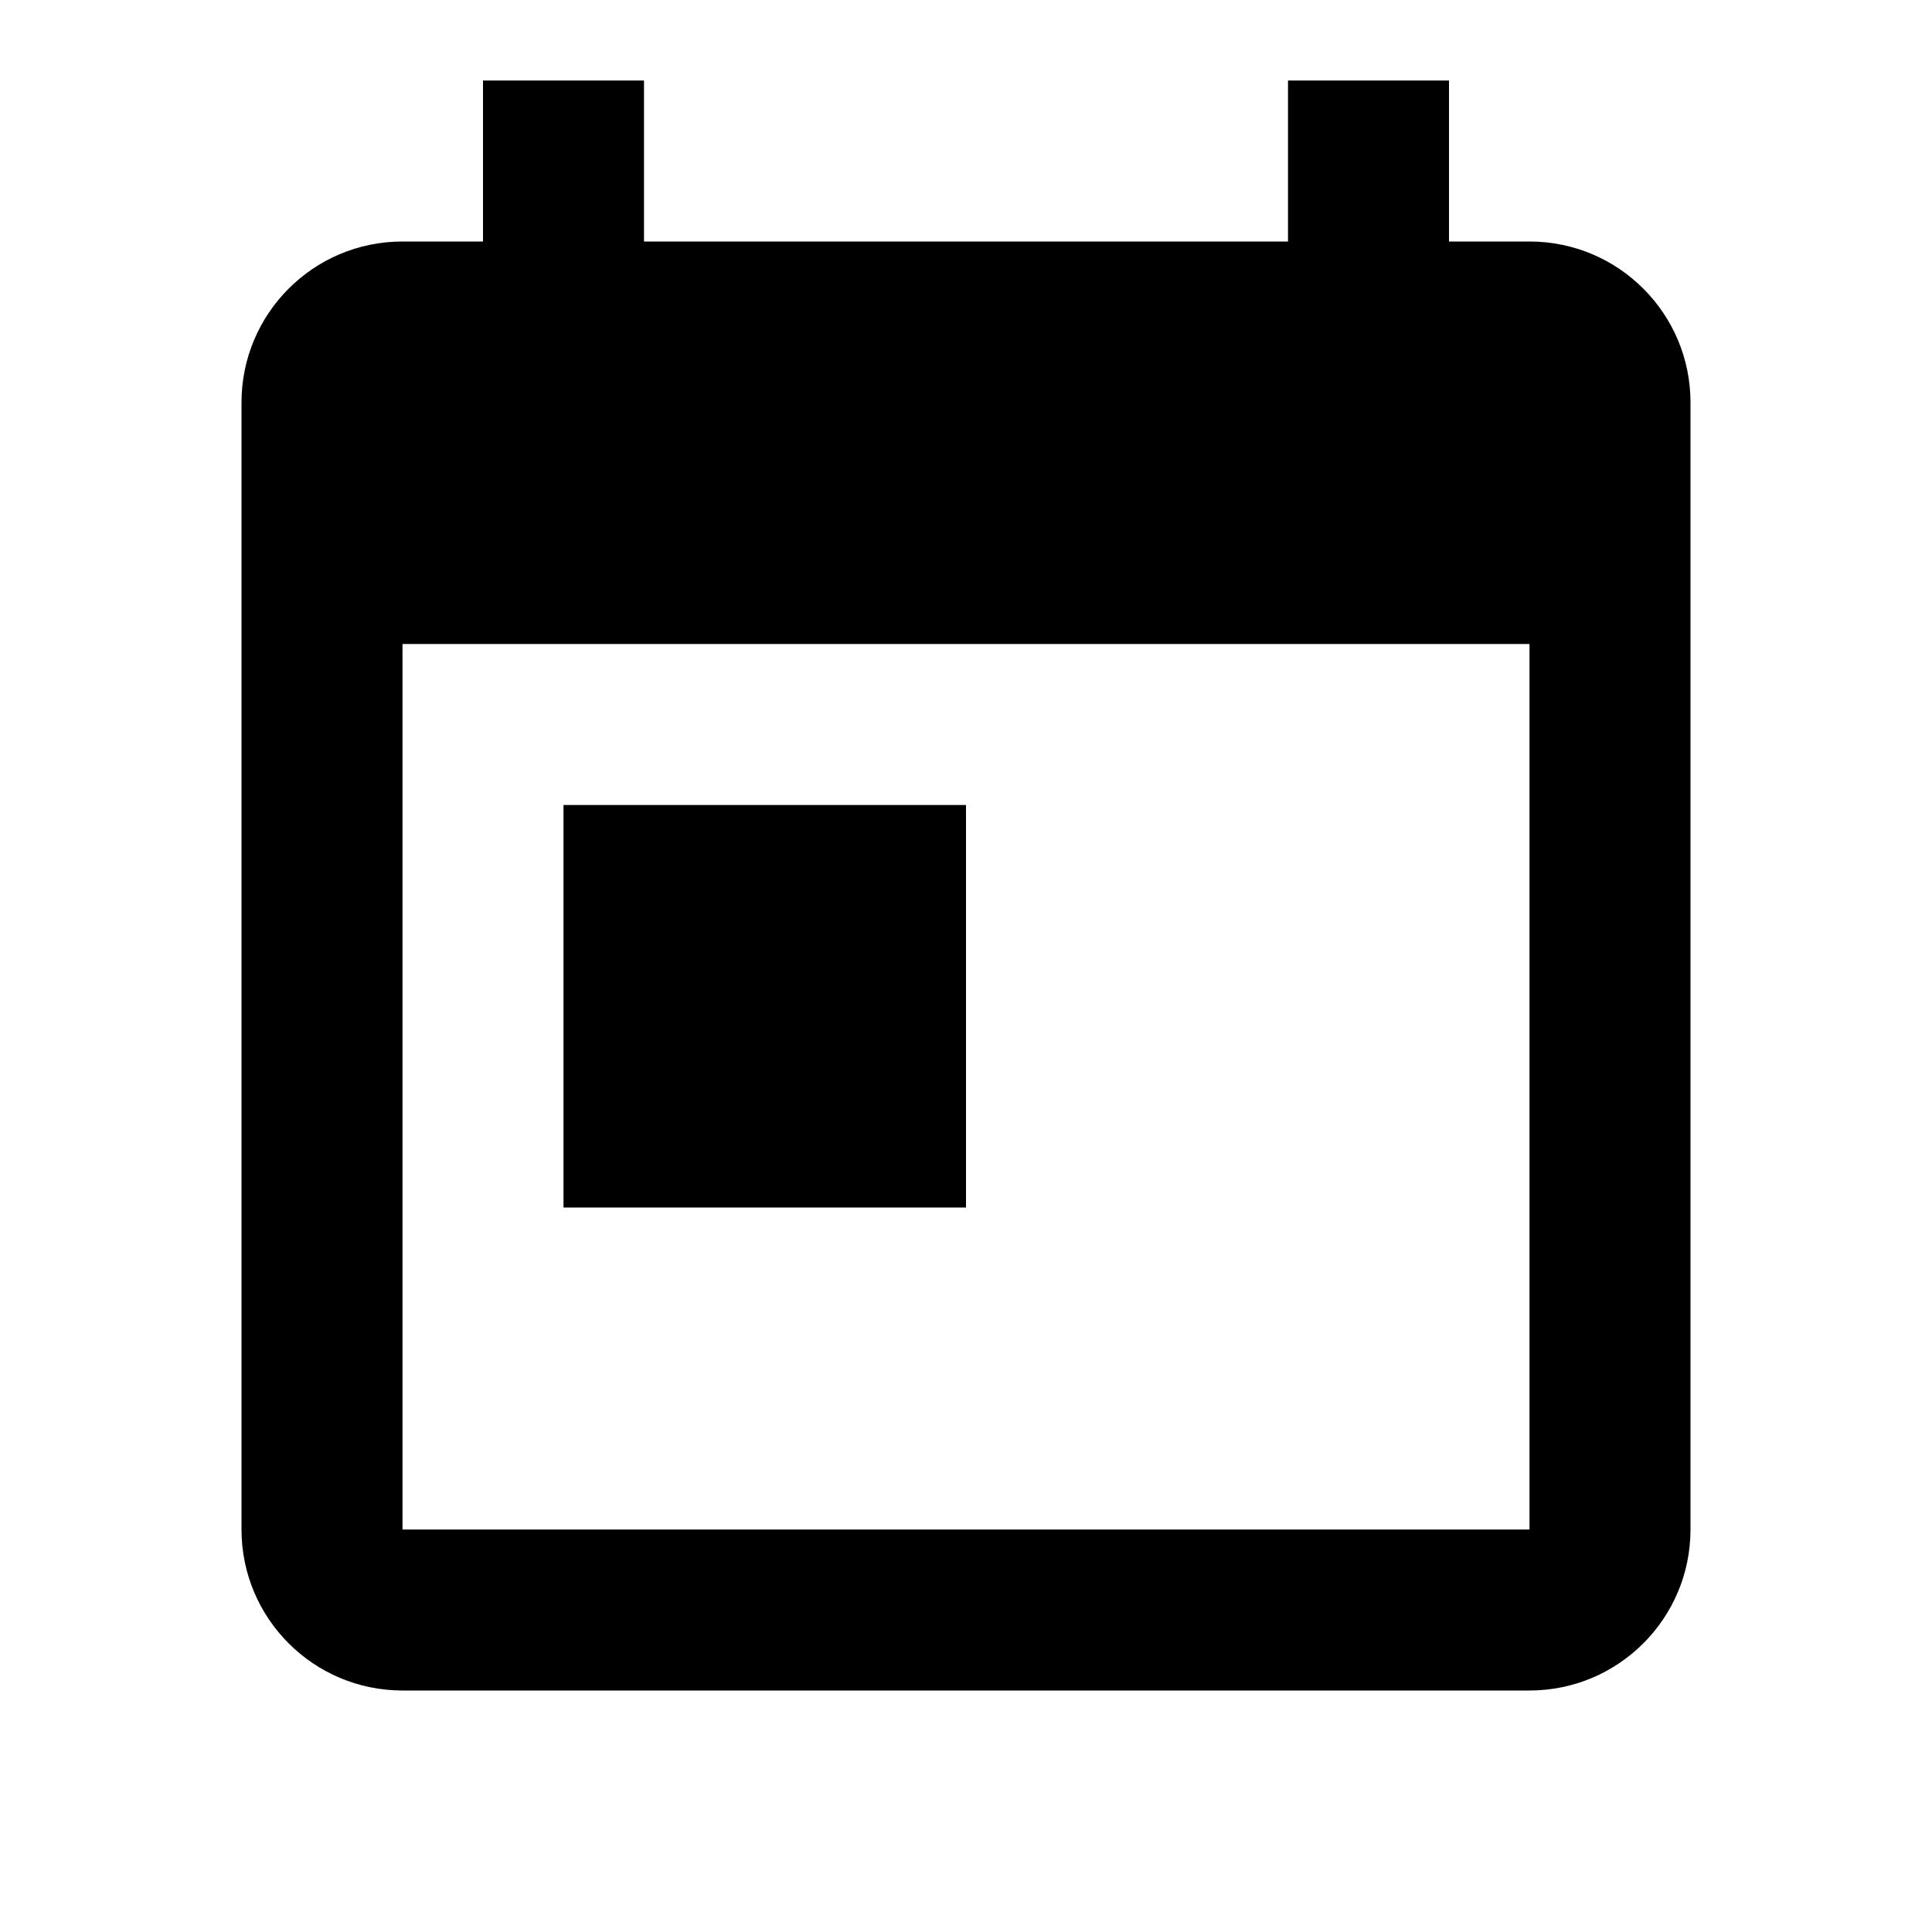
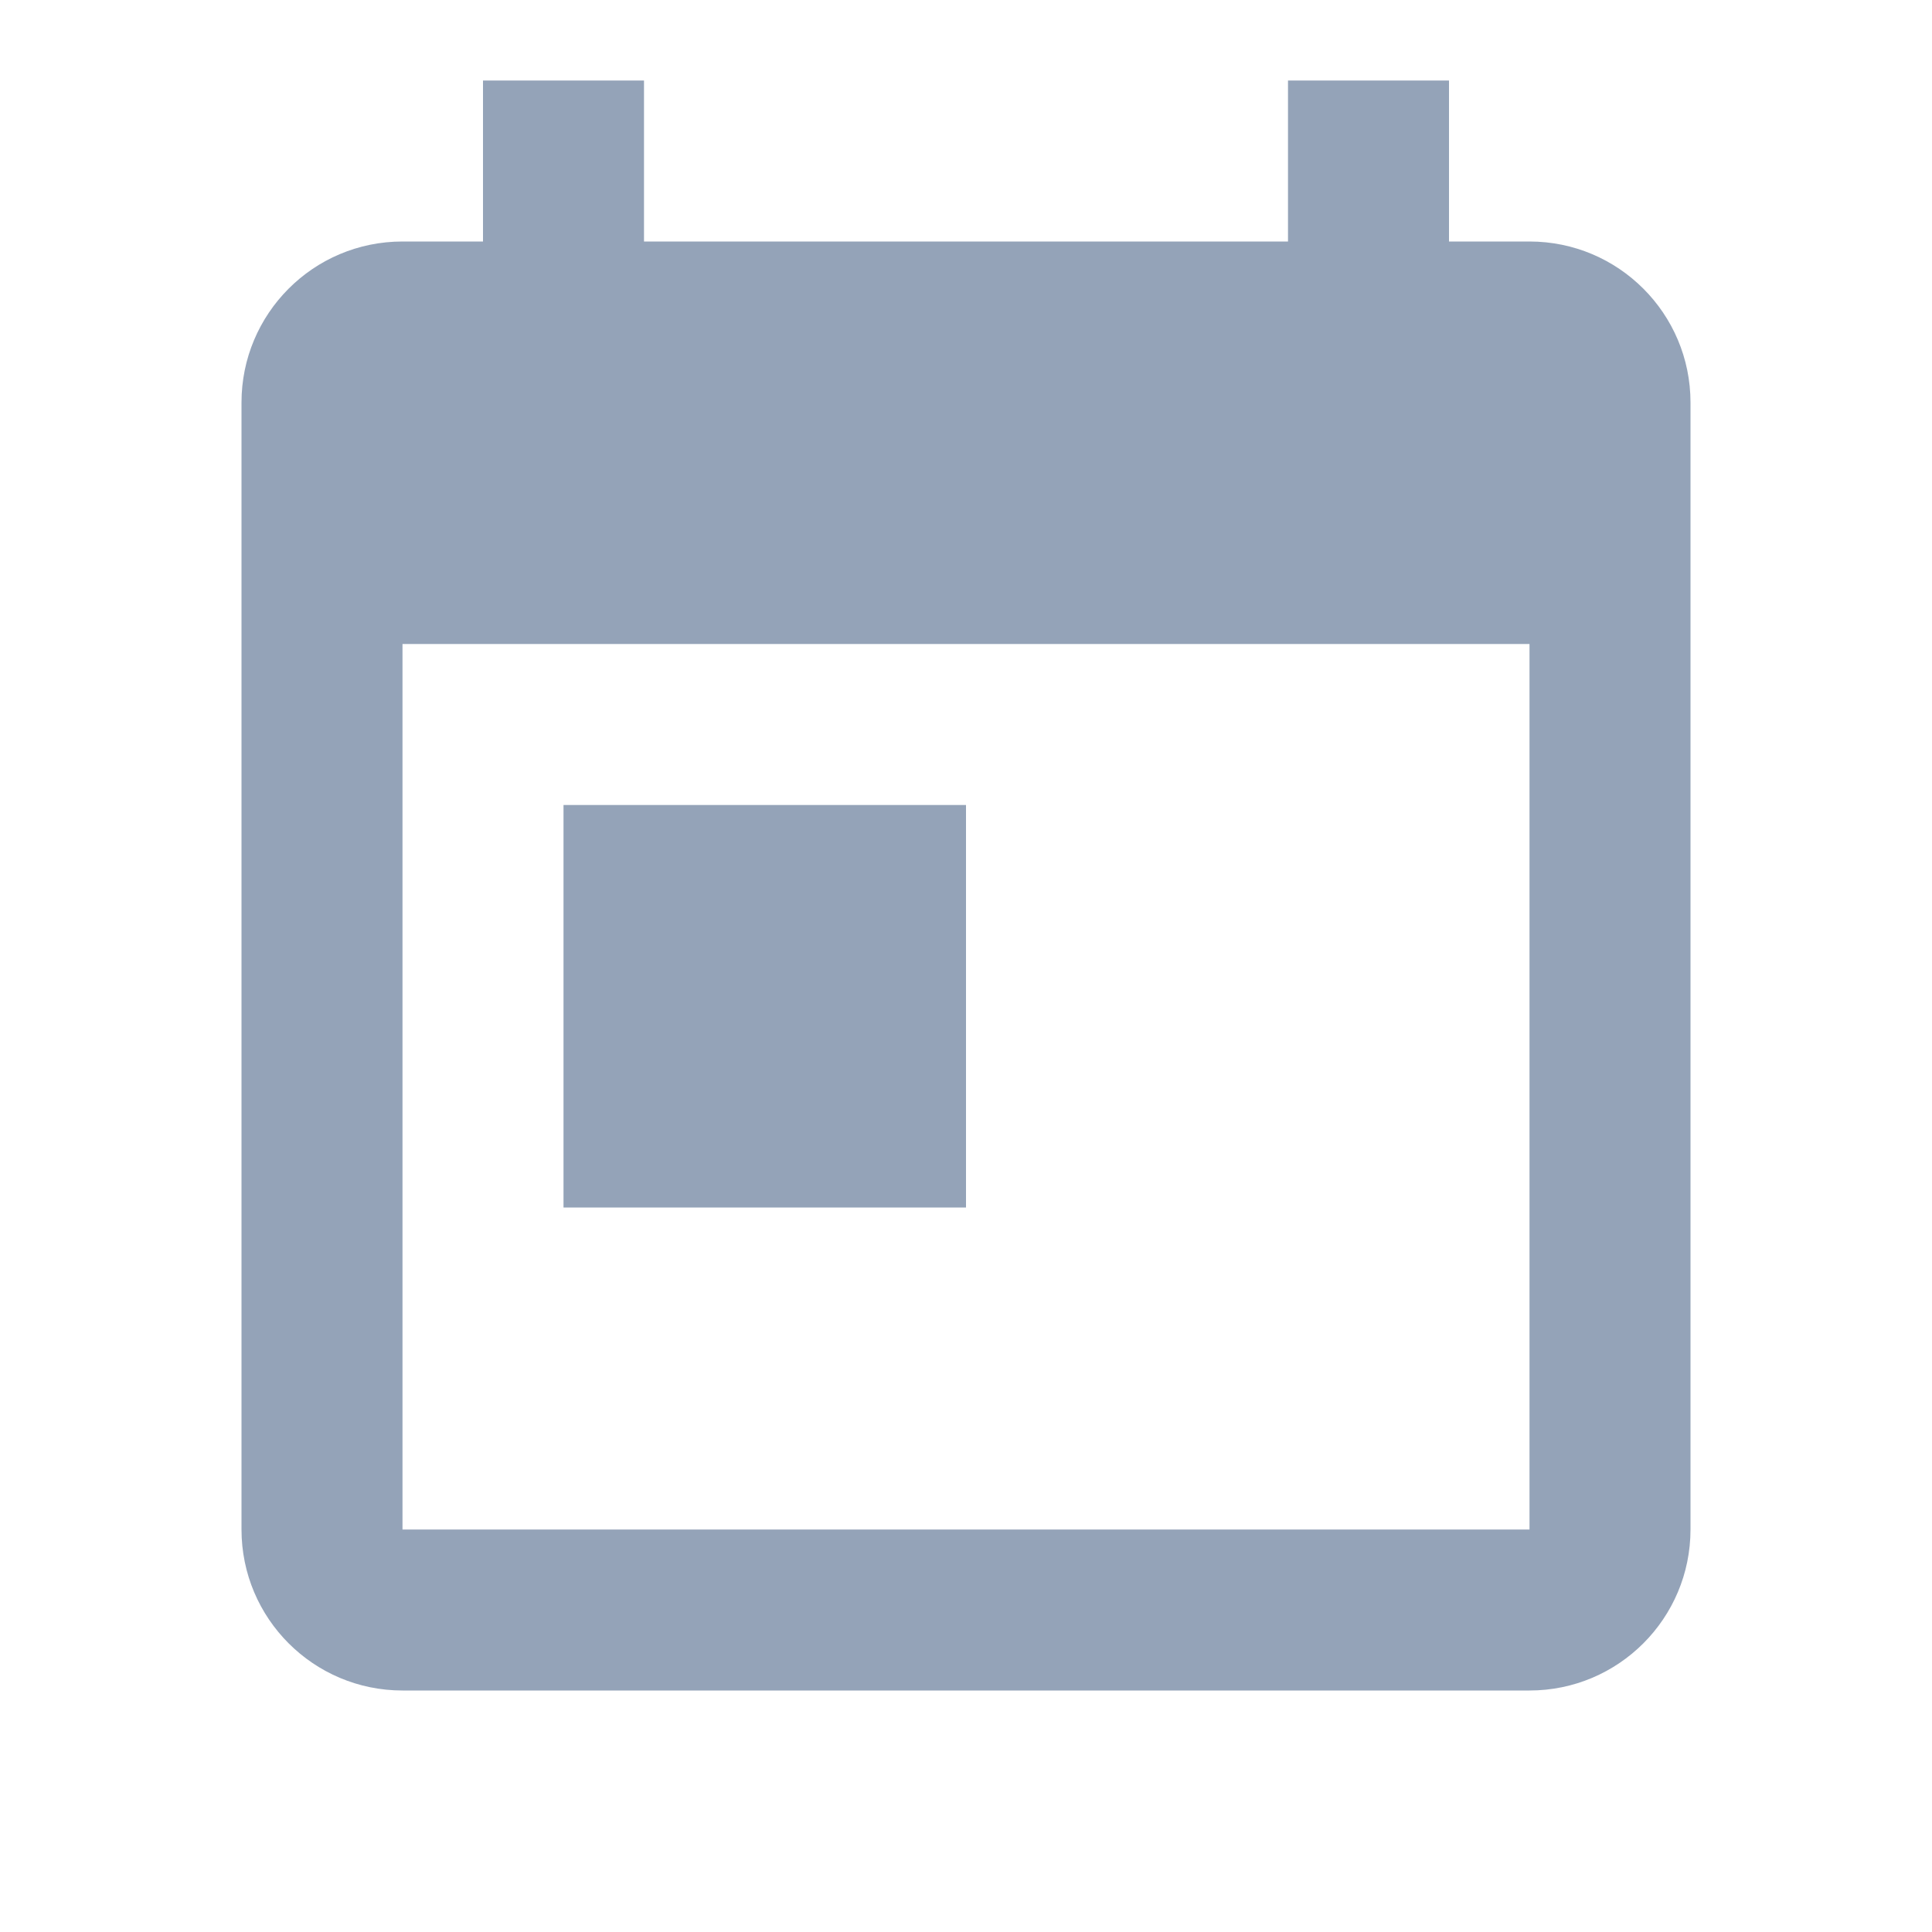
- <svg xmlns="http://www.w3.org/2000/svg" viewBox="0 0 24 24">
+ <svg xmlns="http://www.w3.org/2000/svg" viewBox="0 0 24 24" fill="#94a3b8">
  <path d="M7,10H12V15H7M19,19H5V8H19M19,3H18V1H16V3H8V1H6V3H5C3.89,3 3,3.9 3,5V19A2,2 0 0,0 5,21H19A2,2 0 0,0 21,19V5A2,2 0 0,0 19,3Z" />
</svg>
